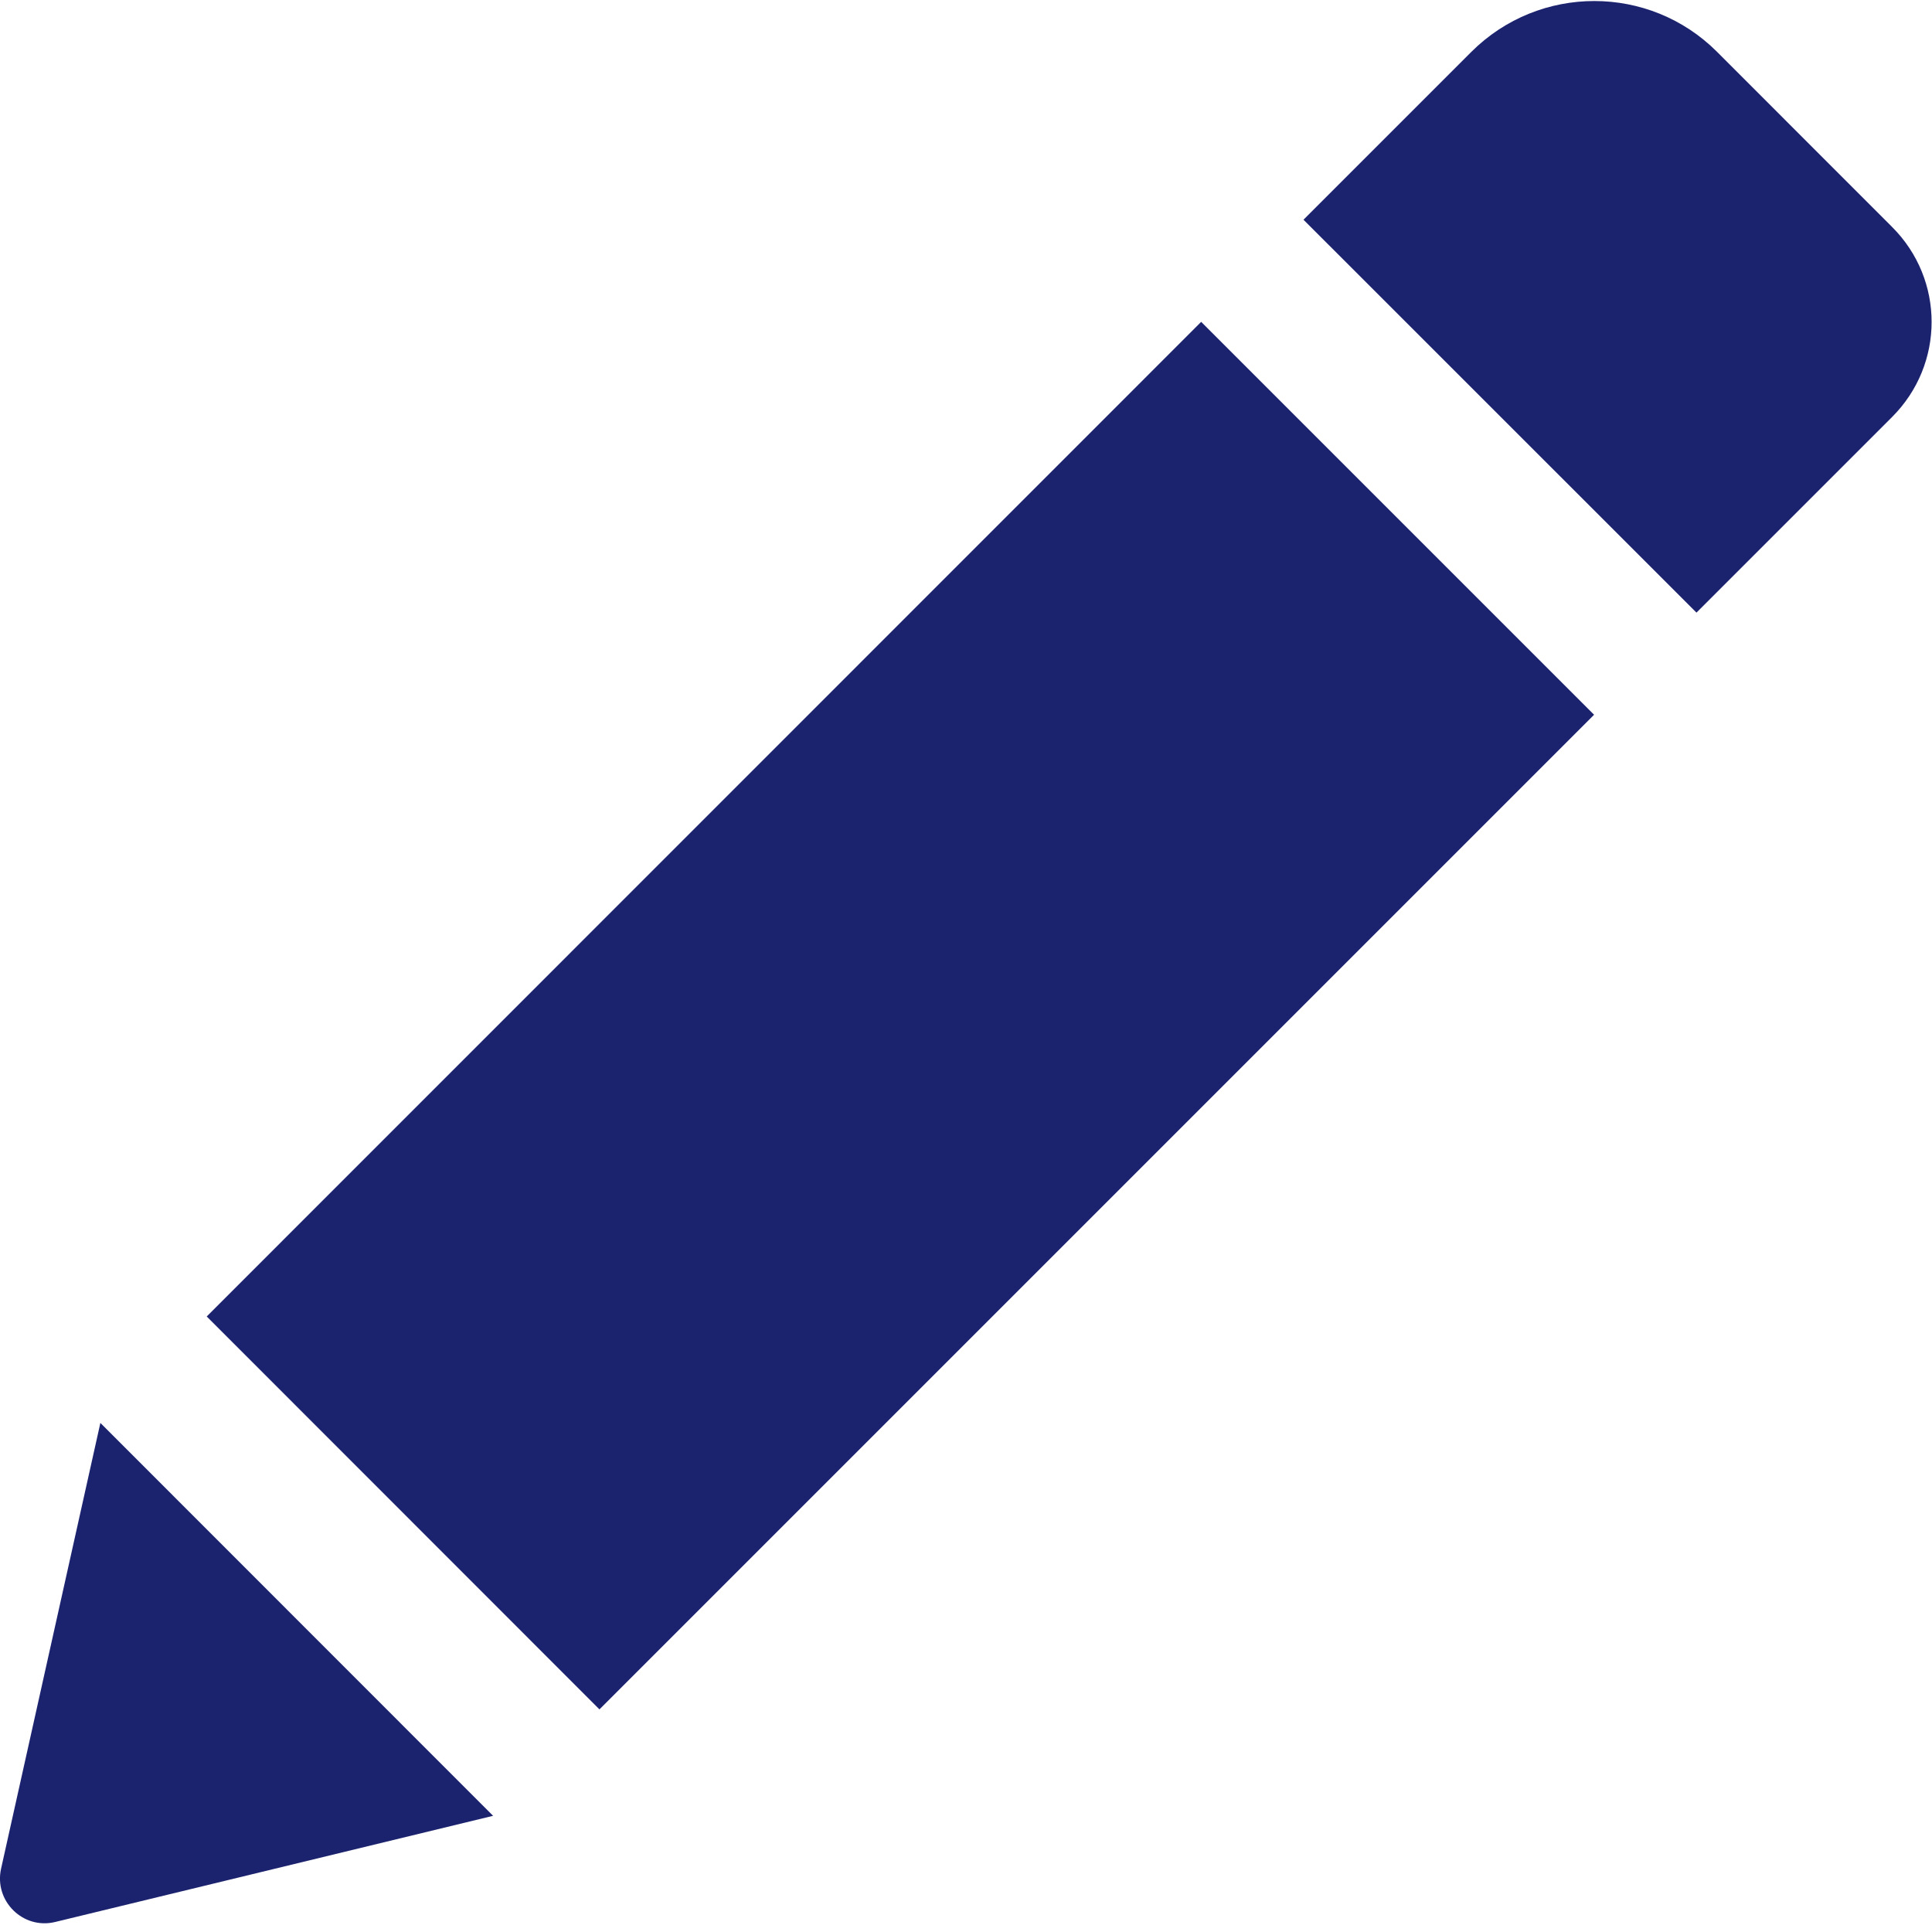
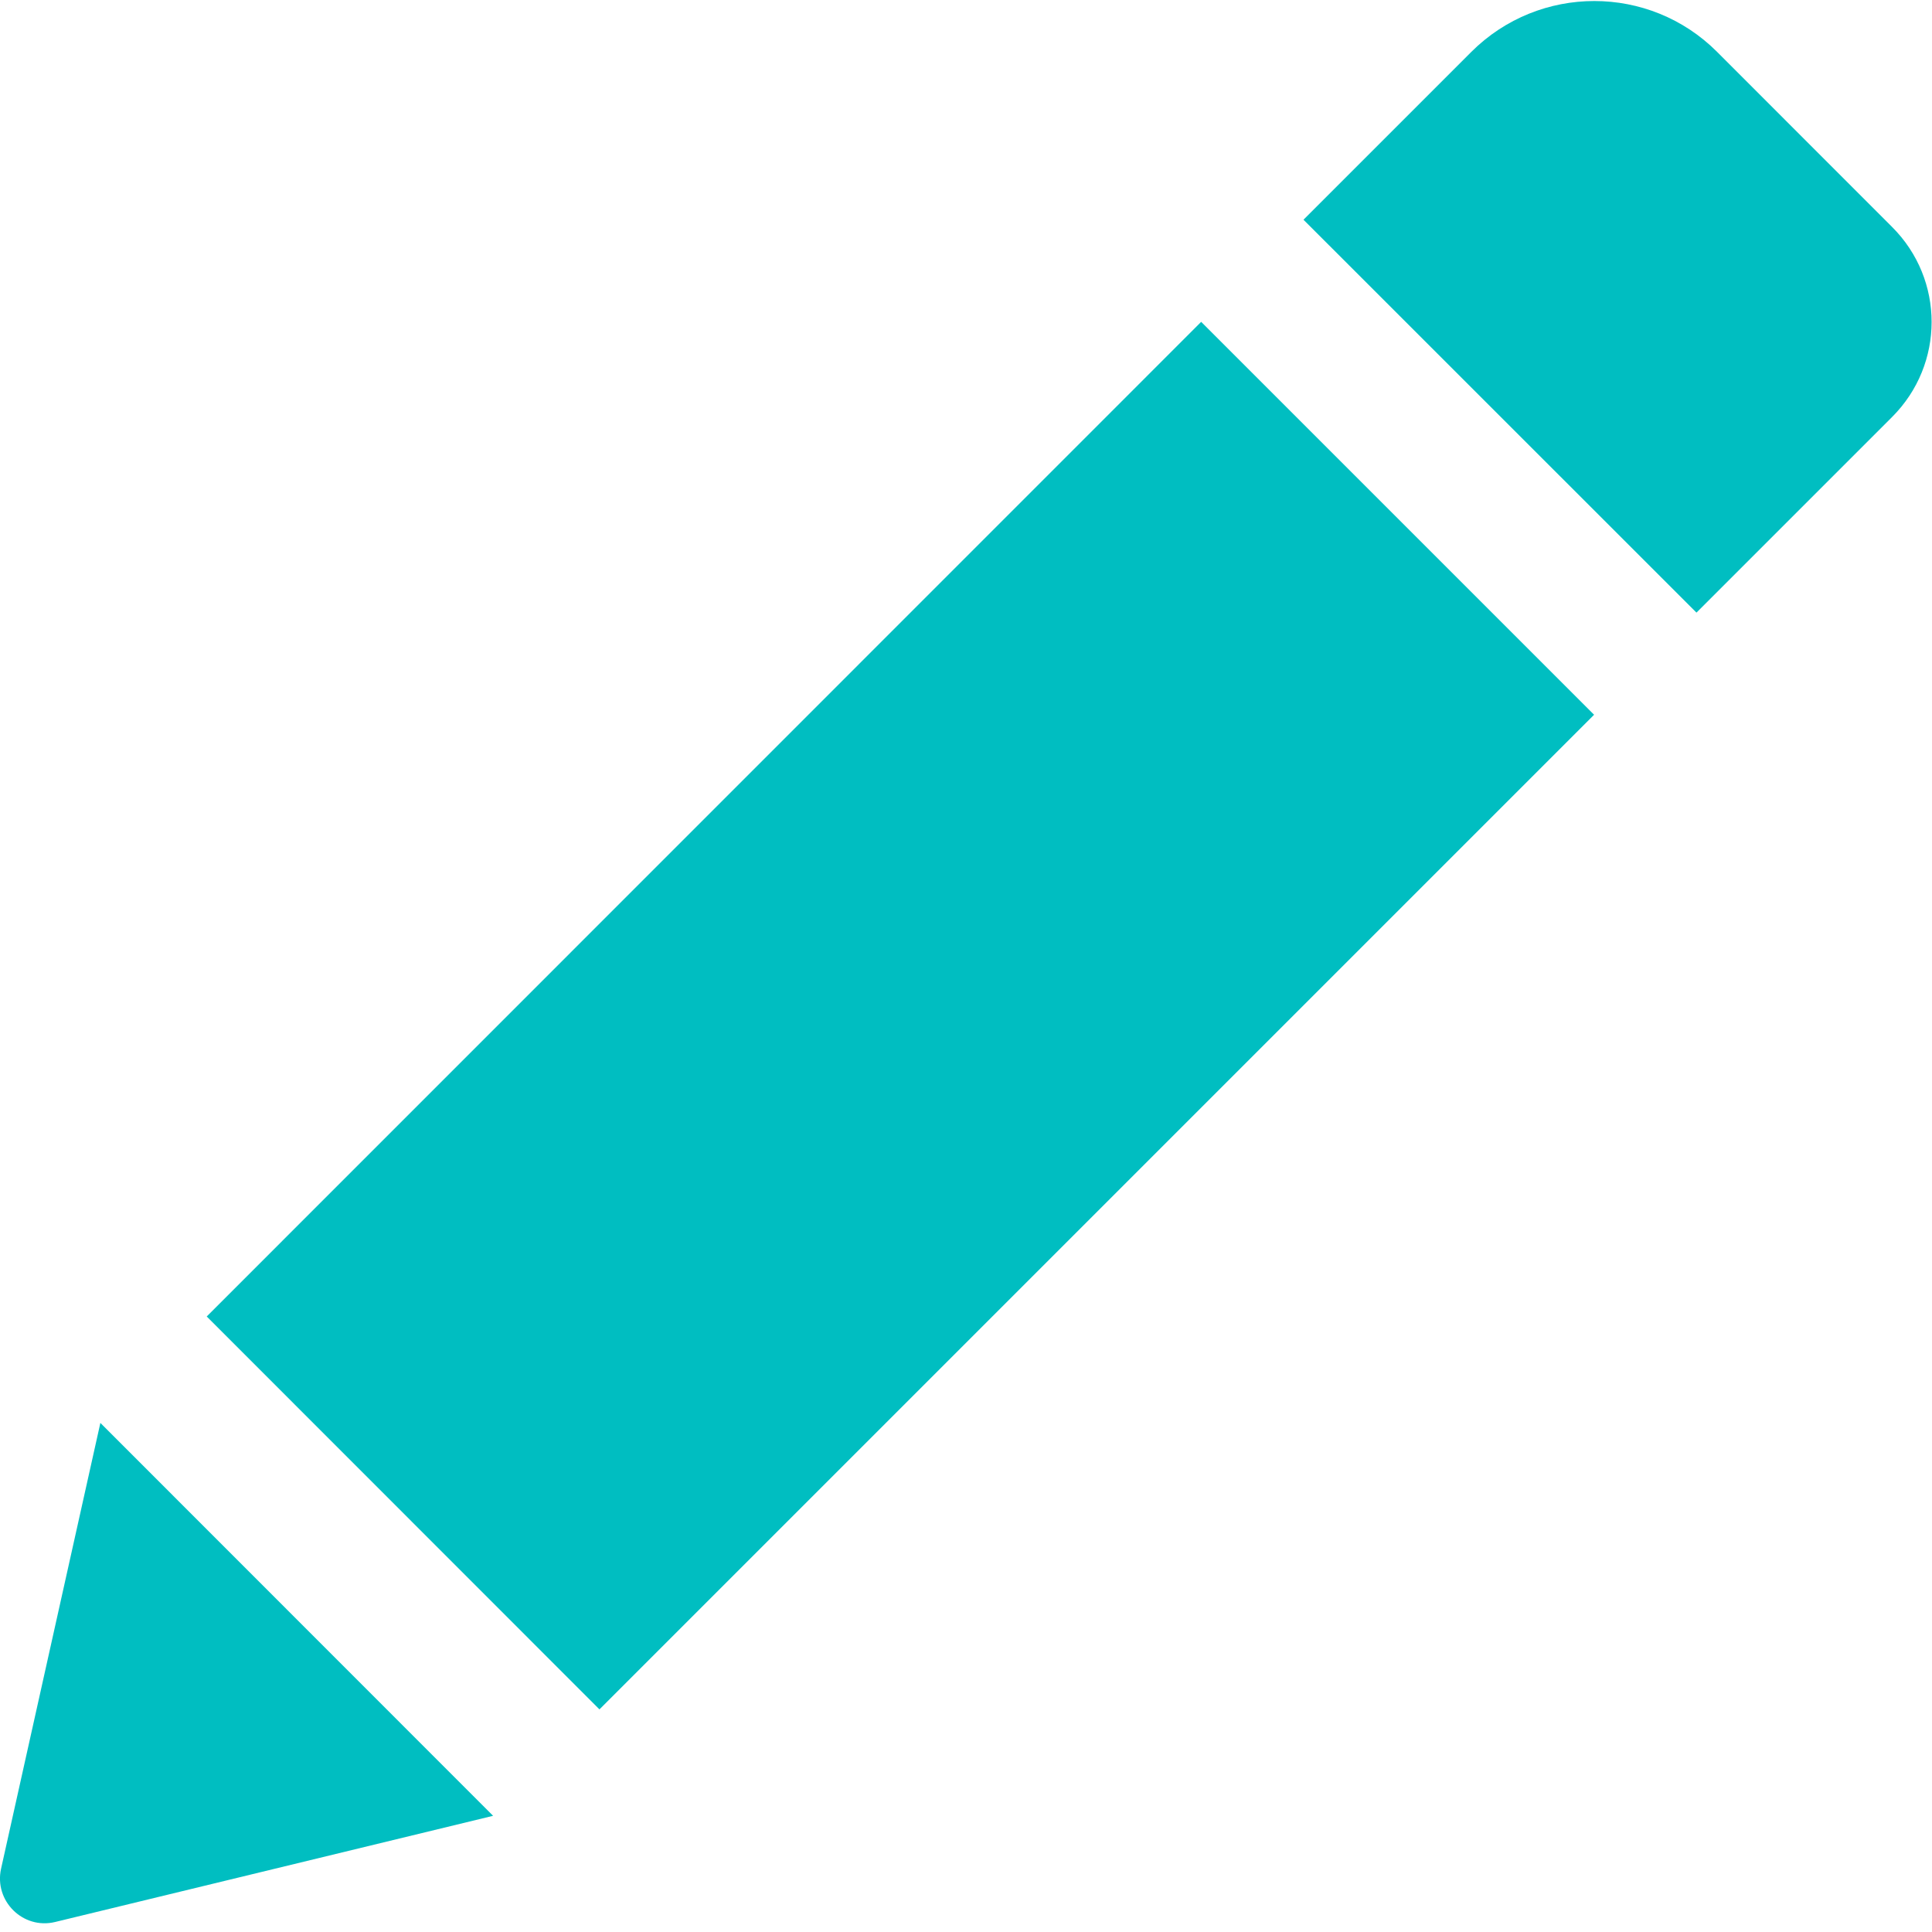
<svg xmlns="http://www.w3.org/2000/svg" width="22" height="22" viewBox="0 0 22 22" fill="none">
  <g id="icon/pencil">
    <g id="pencil-edit-button">
-       <path id="Shape" fill-rule="evenodd" clip-rule="evenodd" d="M21.547 2.574L19.552 0.578C18.781 -0.193 17.529 -0.193 16.755 0.578L14.843 2.49L19.318 6.964L21.547 4.735C22.145 4.136 22.145 3.172 21.547 2.574ZM13.678 3.653L18.152 8.127L6.826 19.453L2.354 14.979L13.678 3.653ZM0.628 21.874C0.262 21.963 -0.069 21.635 0.012 21.268L1.143 16.191L5.615 20.665L0.628 21.874Z" transform="translate(0 0.0119629)" fill="#1C236E" />
+       <path id="Shape" fill-rule="evenodd" clip-rule="evenodd" d="M21.547 2.574L19.552 0.578C18.781 -0.193 17.529 -0.193 16.755 0.578L14.843 2.49L19.318 6.964L21.547 4.735C22.145 4.136 22.145 3.172 21.547 2.574ZM13.678 3.653L18.152 8.127L6.826 19.453L2.354 14.979L13.678 3.653ZM0.628 21.874C0.262 21.963 -0.069 21.635 0.012 21.268L1.143 16.191L5.615 20.665L0.628 21.874Z" transform="translate(0 0.0119629)" fill="#00bec1" />
    </g>
  </g>
</svg>
